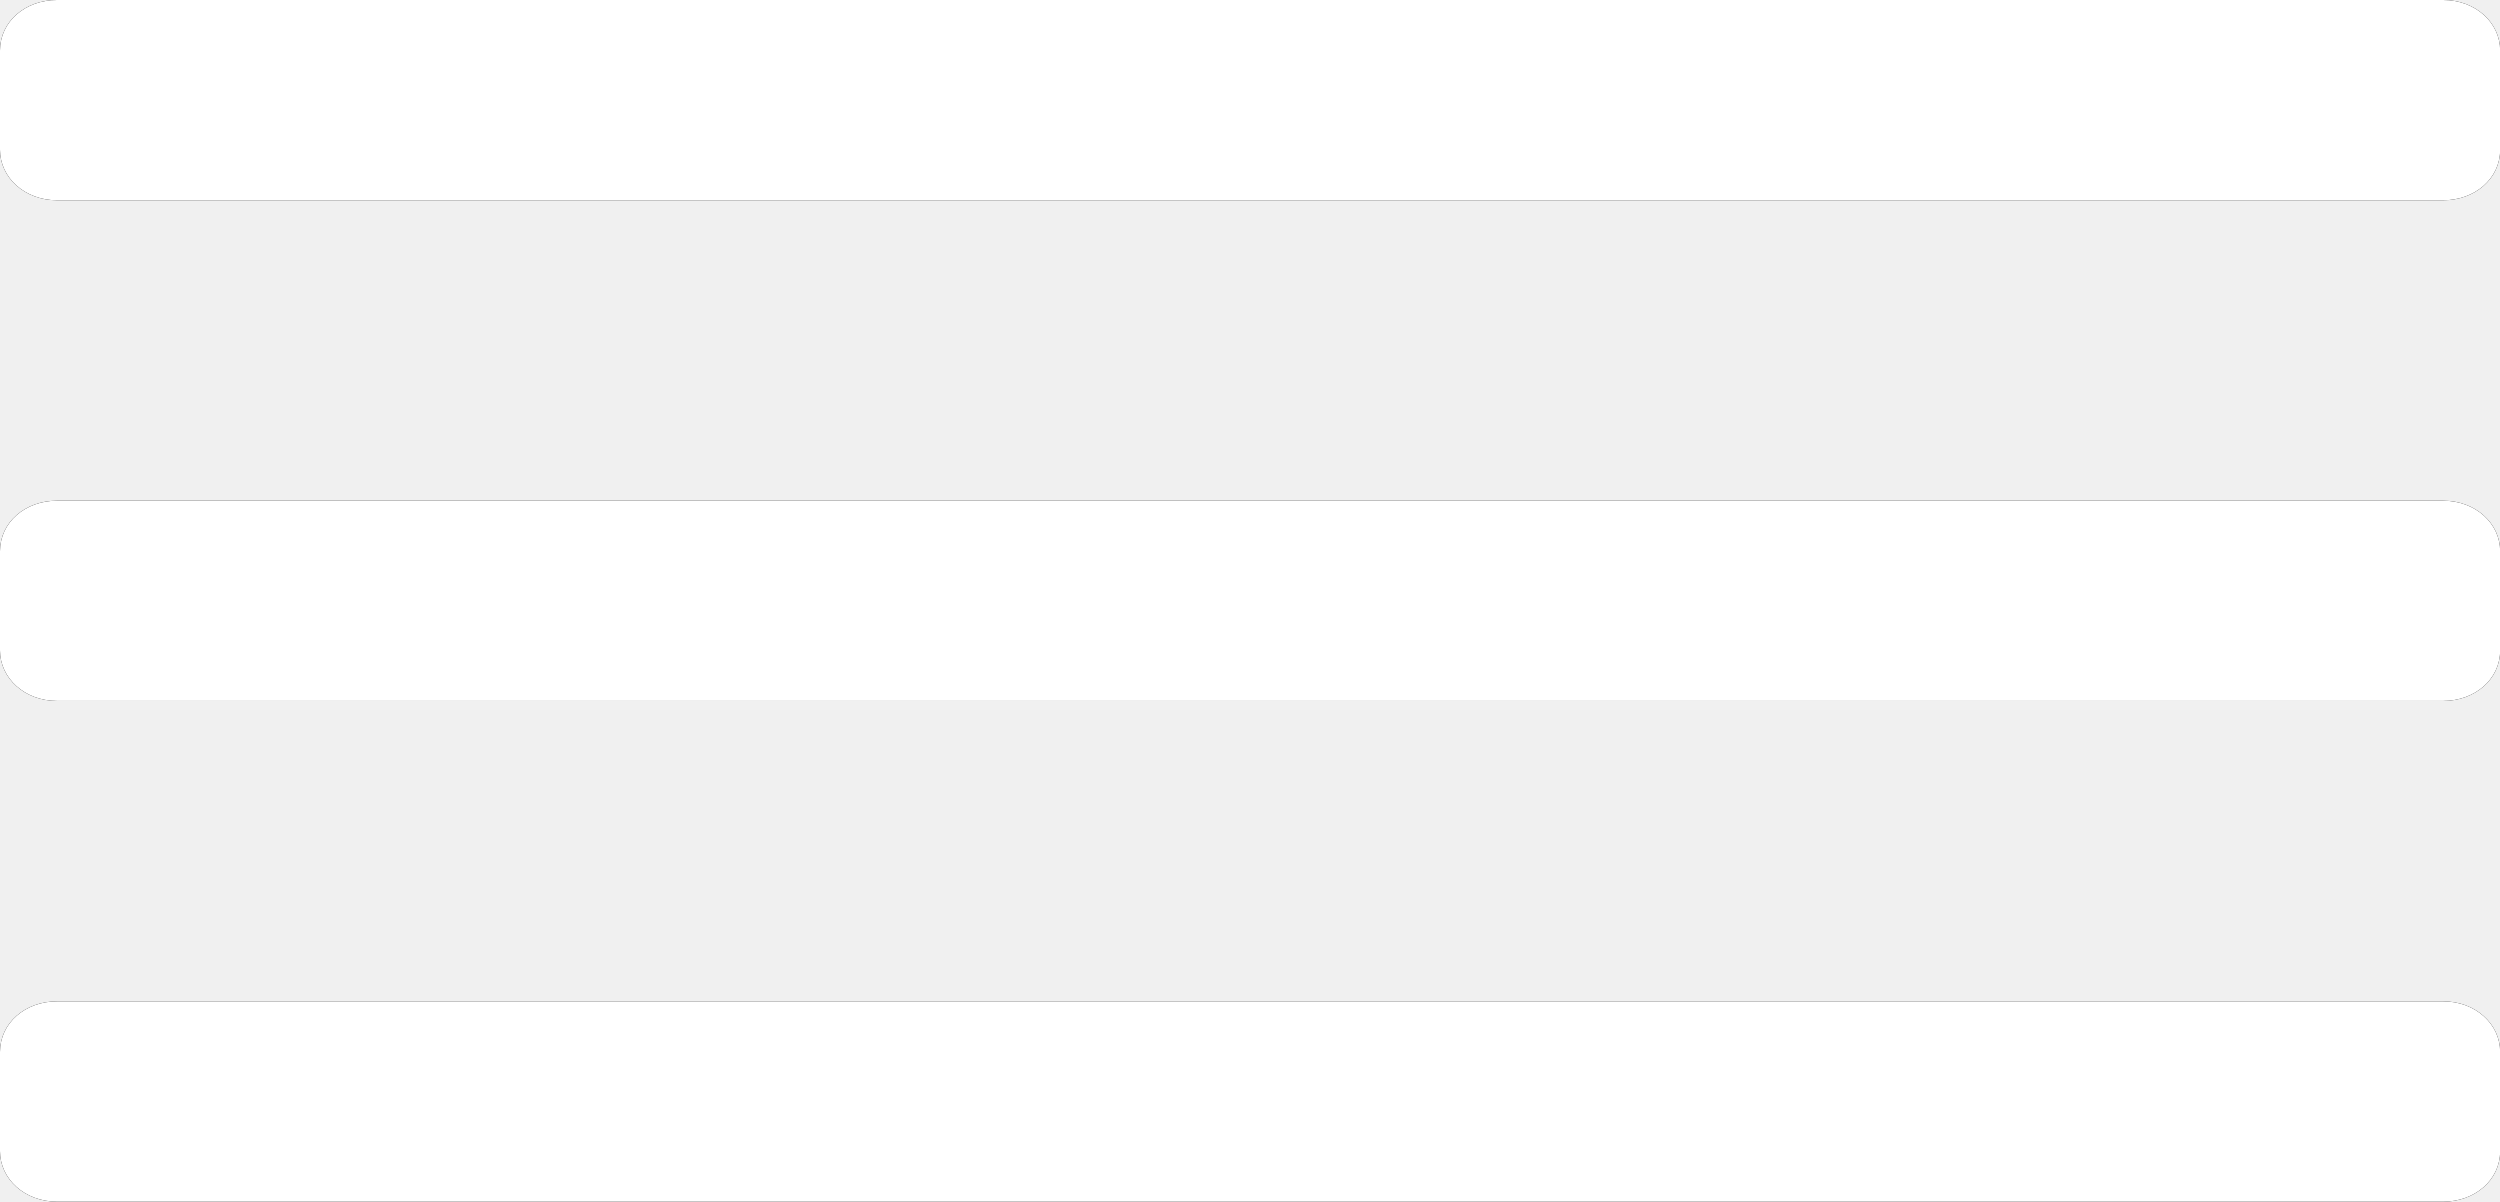
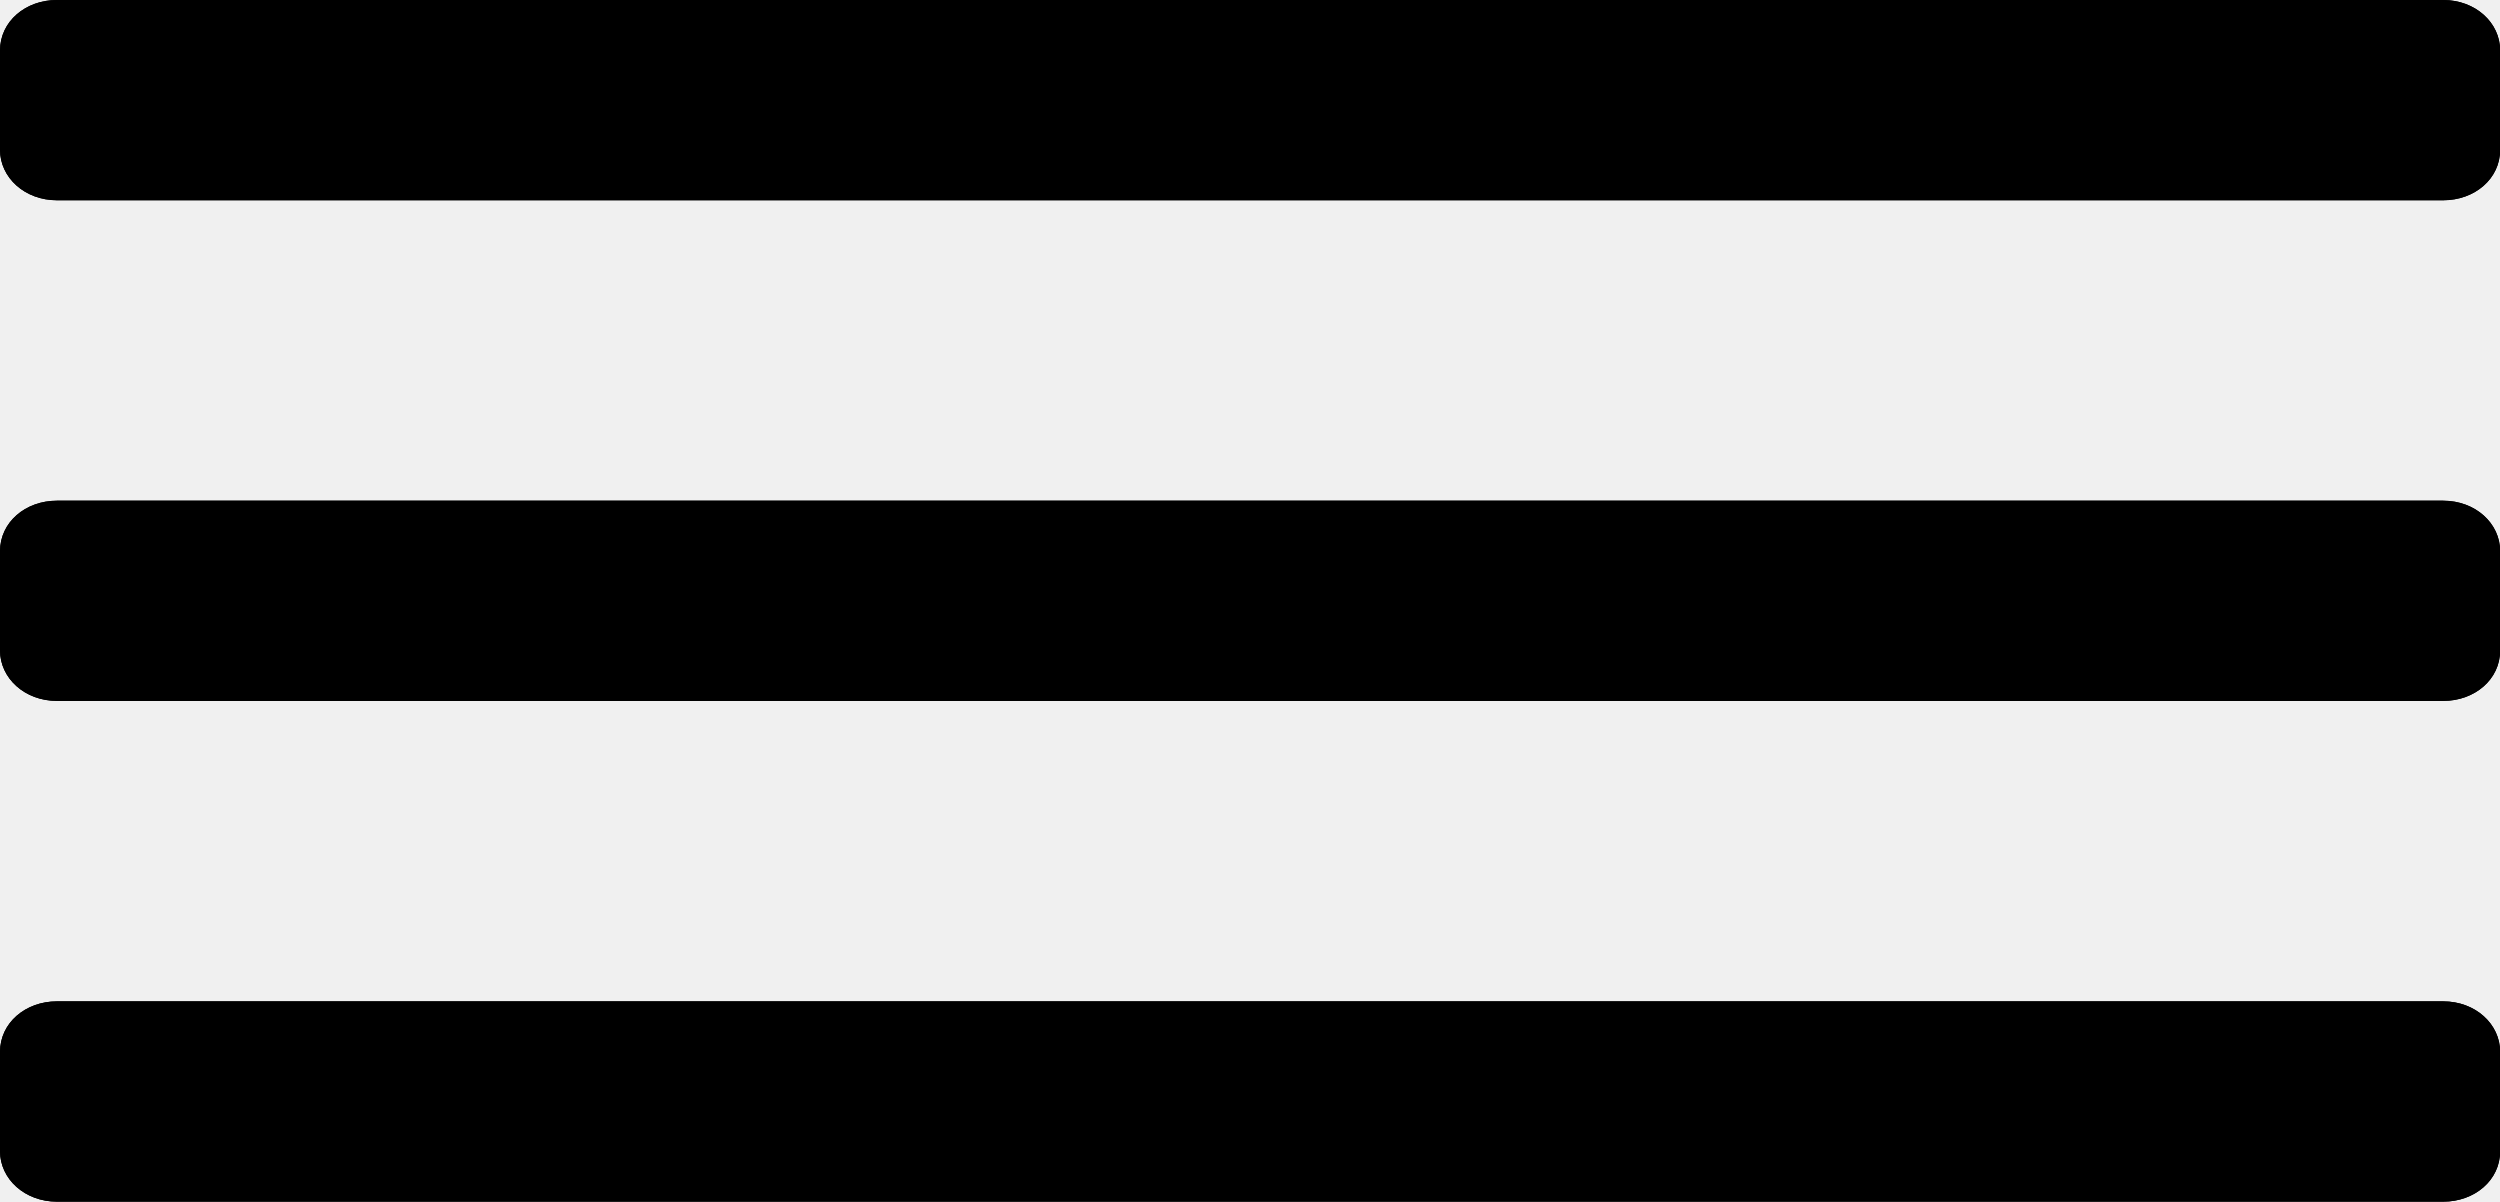
<svg xmlns="http://www.w3.org/2000/svg" version="1" width="49.945" height="24.007">
  <path d="M1.137 0C.51 0 0 .428 0 1.01v1.981c0 .558.494 1.01 1.139 1.01H48.81c.628 0 1.138-.428 1.138-1.01V1.01c0-.558-.494-1.01-1.138-1.01H1.137zm0 10.003c-.627 0-1.137.428-1.137 1.01v1.98c0 .557.494 1.01 1.139 1.01H48.81c.628 0 1.138-.428 1.138-1.01v-1.98c0-.558-.494-1.01-1.138-1.01H1.137zm0 10.002C.51 20.005 0 20.434 0 21.016v1.981c0 .557.494 1.01 1.139 1.01H48.81c.628 0 1.138-.428 1.138-1.01v-1.981c0-.558-.494-1.011-1.138-1.011H1.137z" />
-   <path fill="#FFF" d="M1.137 0C.51 0 0 .428 0 1.01v1.981c0 .558.494 1.01 1.139 1.01H48.81c.628 0 1.138-.428 1.138-1.01V1.01c0-.558-.494-1.01-1.138-1.01H1.137zm0 10.003c-.627 0-1.137.428-1.137 1.01v1.98c0 .557.494 1.01 1.139 1.01H48.81c.628 0 1.138-.428 1.138-1.01v-1.98c0-.558-.494-1.01-1.138-1.01H1.137zm0 10.002C.51 20.005 0 20.434 0 21.016v1.981c0 .557.494 1.01 1.139 1.01H48.81c.628 0 1.138-.428 1.138-1.01v-1.981c0-.558-.494-1.011-1.138-1.011H1.137z" />
+   <path d="M1.137 0C.51 0 0 .428 0 1.01v1.981c0 .558.494 1.01 1.139 1.01H48.81c.628 0 1.138-.428 1.138-1.01V1.01c0-.558-.494-1.01-1.138-1.01H1.137zm0 10.003c-.627 0-1.137.428-1.137 1.01v1.98c0 .557.494 1.01 1.139 1.01H48.81c.628 0 1.138-.428 1.138-1.01v-1.98c0-.558-.494-1.01-1.138-1.01H1.137zm0 10.002C.51 20.005 0 20.434 0 21.016v1.981c0 .557.494 1.01 1.139 1.01H48.81c.628 0 1.138-.428 1.138-1.01v-1.981c0-.558-.494-1.011-1.138-1.011H1.137z" />
</svg>
